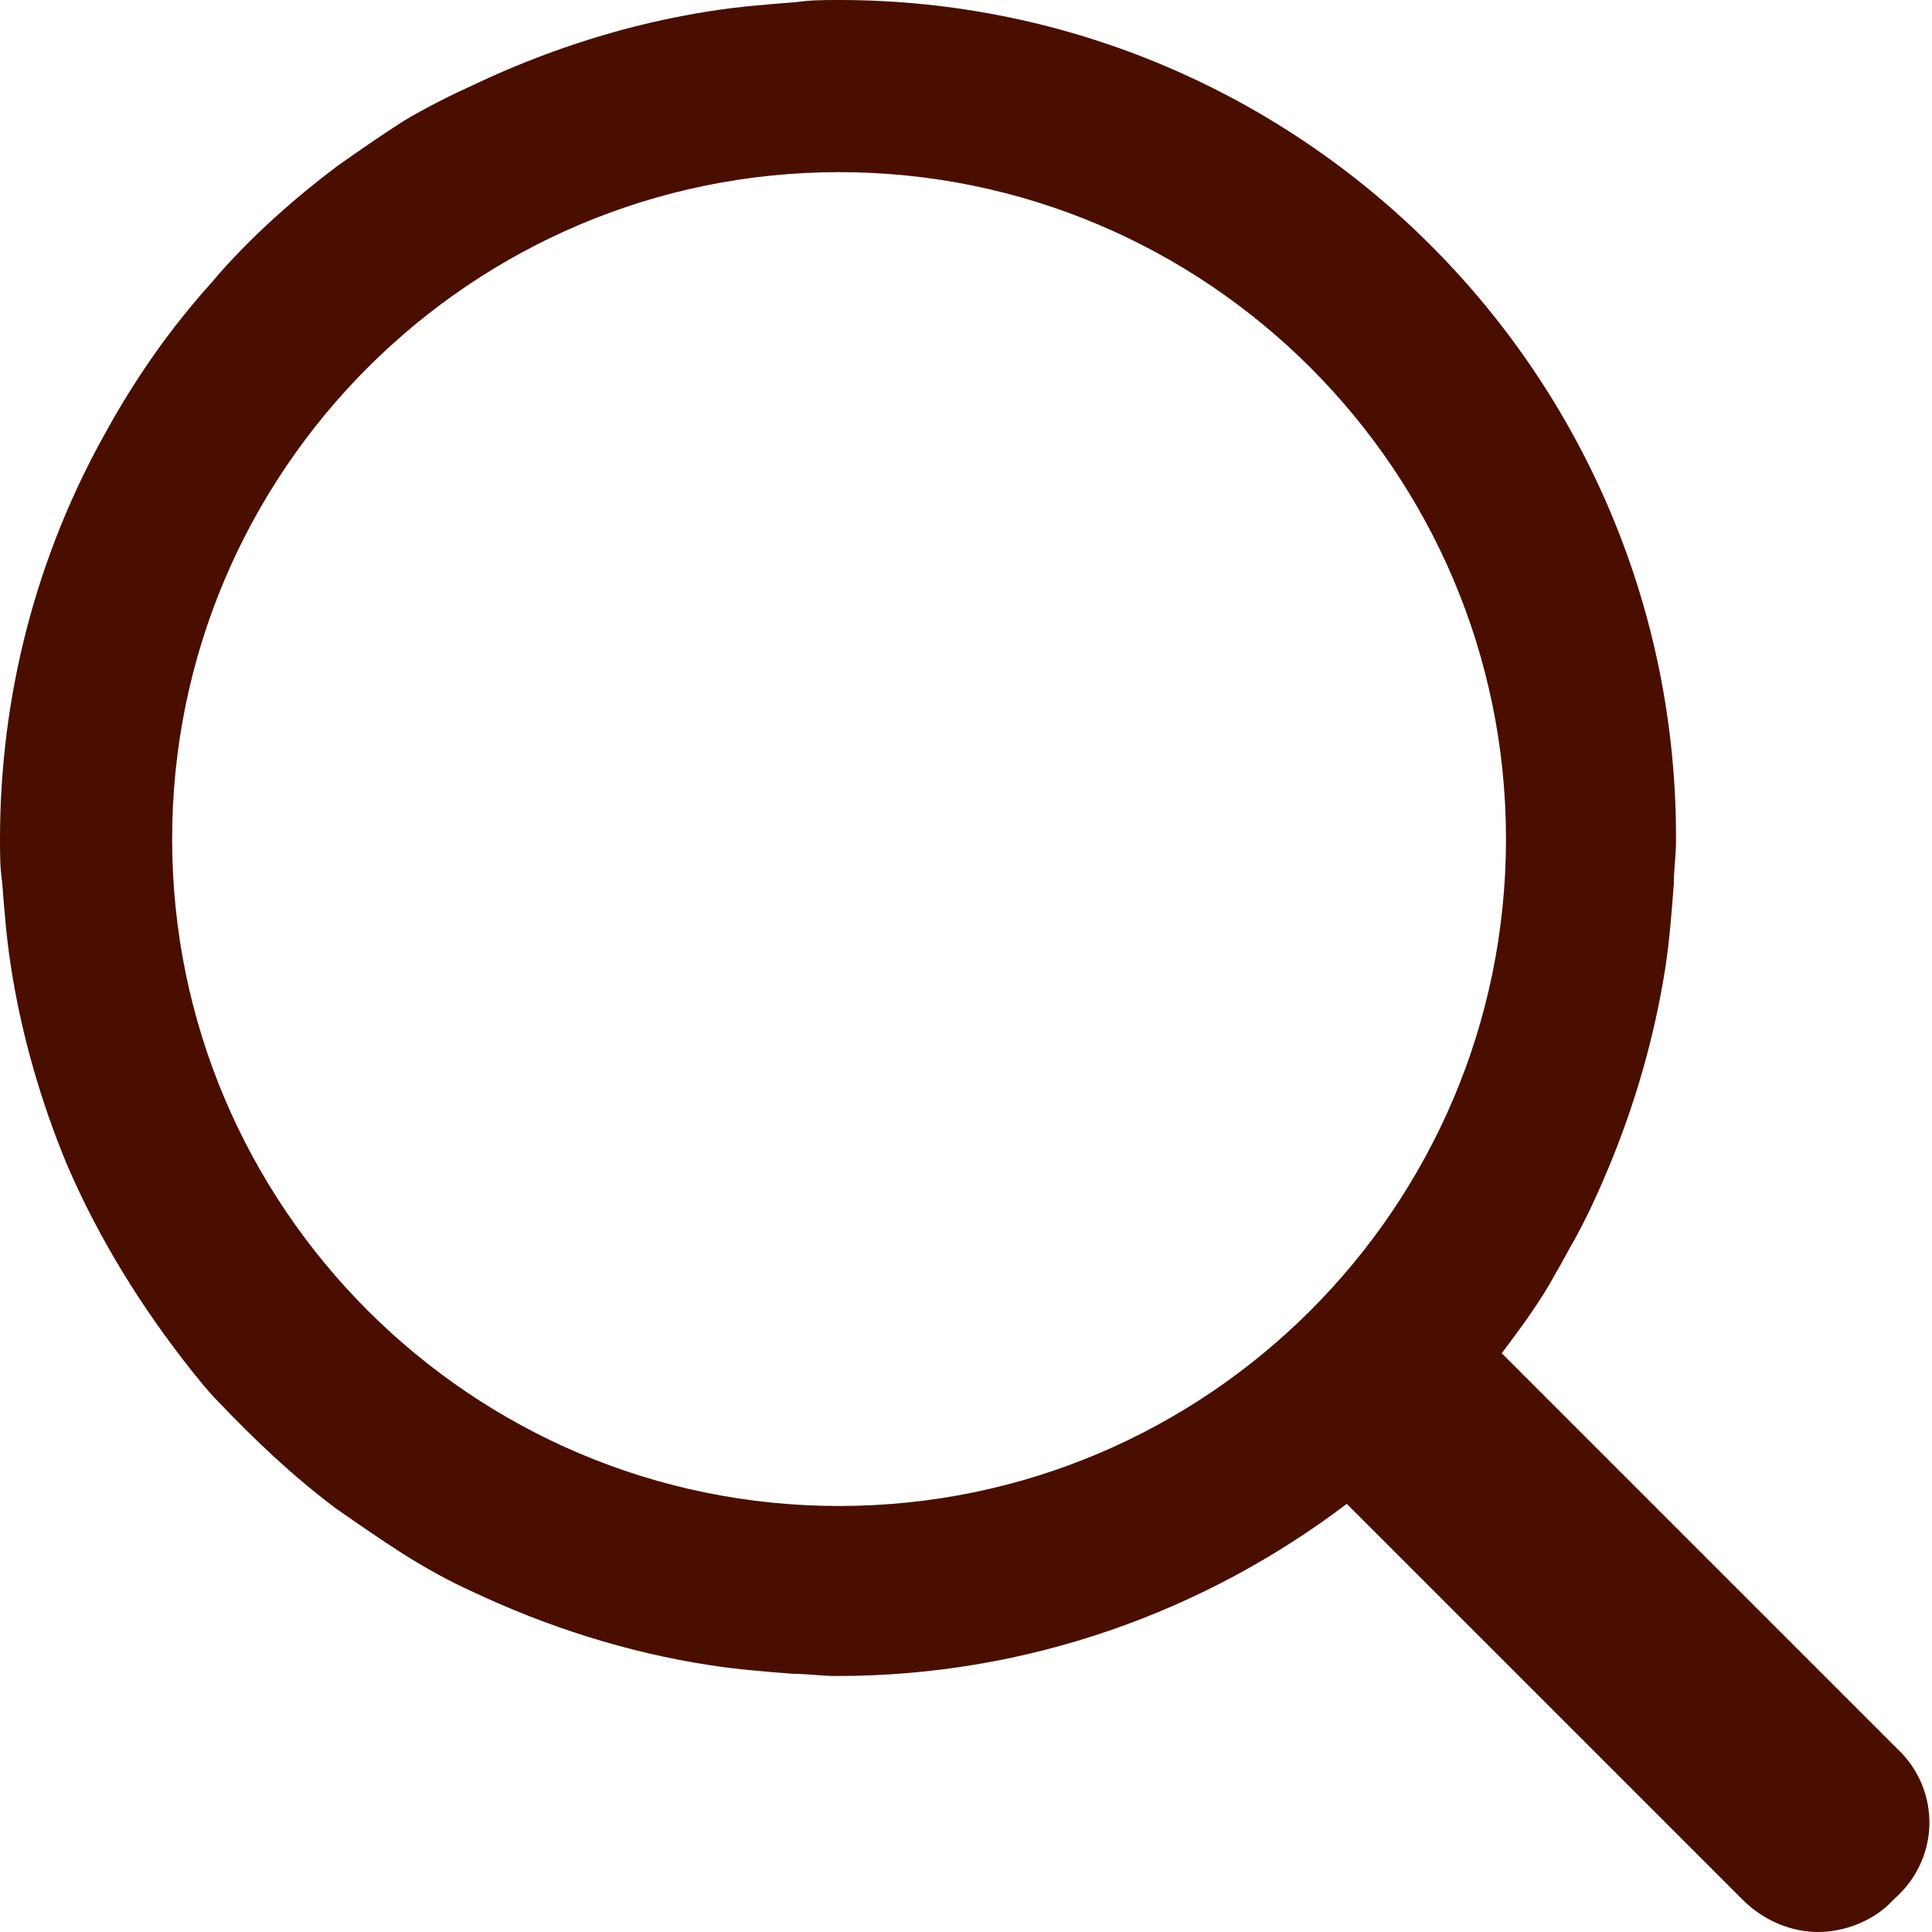
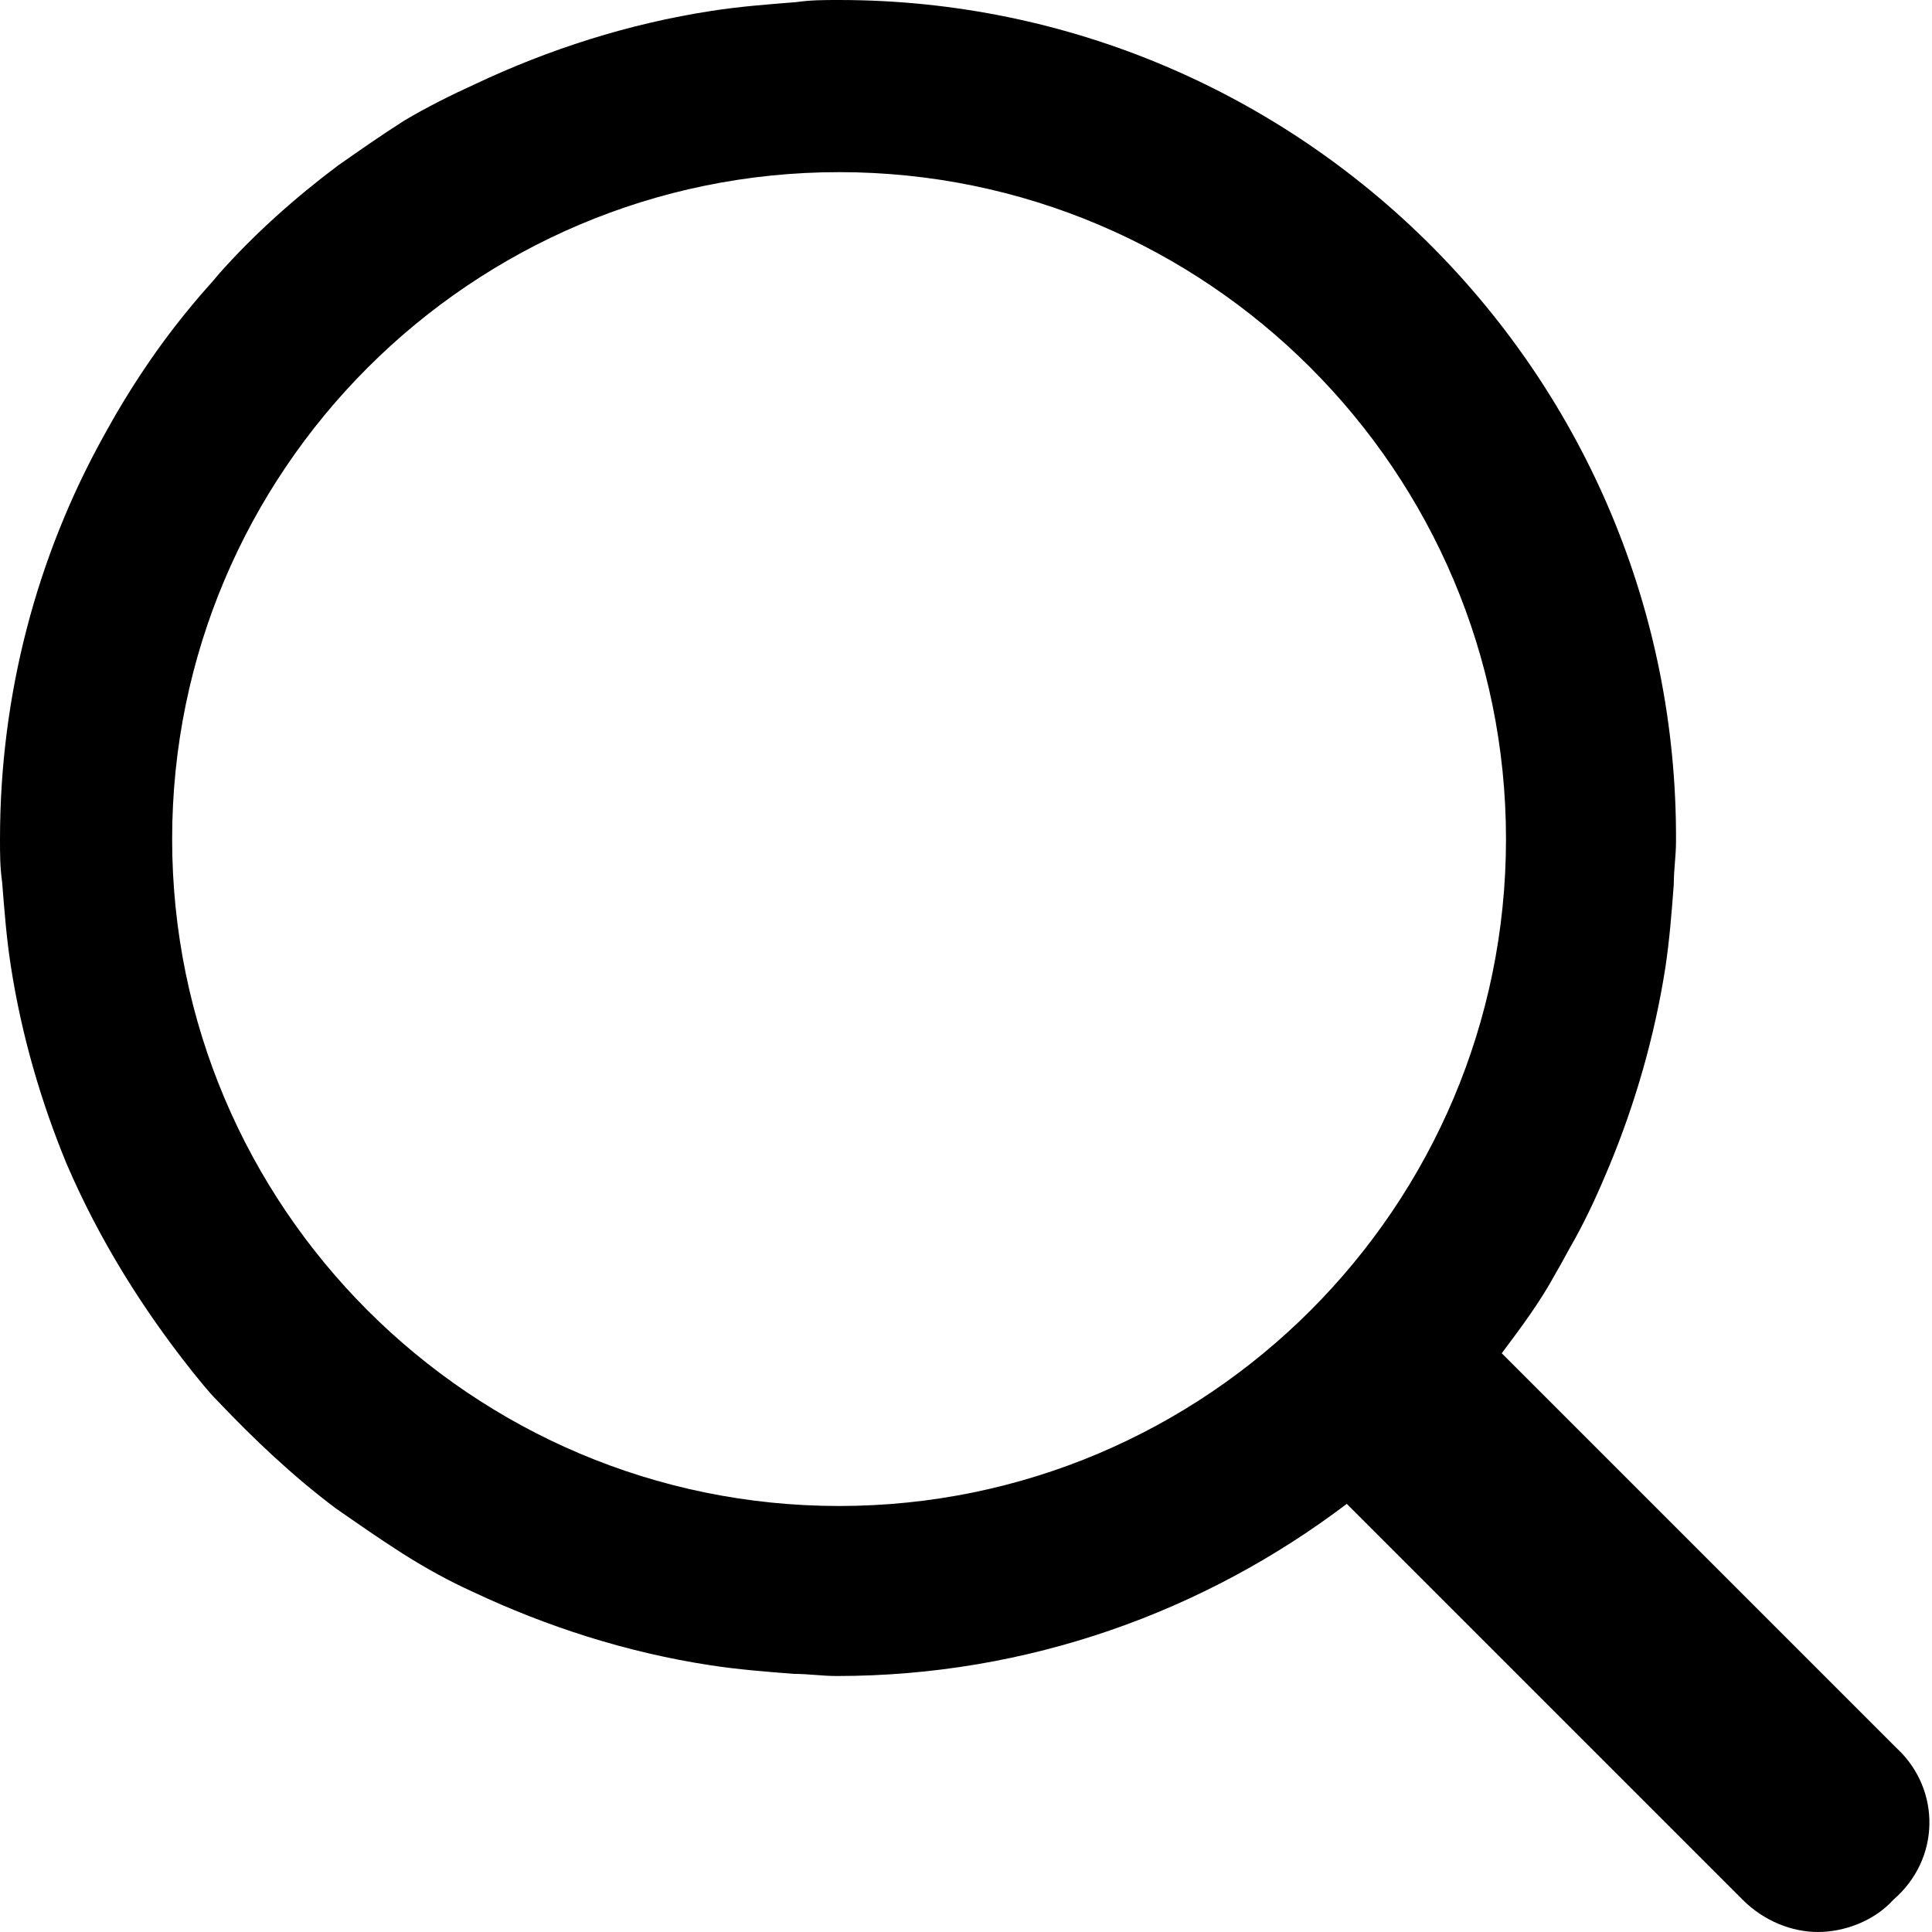
- <svg xmlns="http://www.w3.org/2000/svg" width="20" height="20" fill="none" viewBox="0 0 20 20">
-   <path fill="#490E00" d="M19.644 18.107l-4.098-4.098c.2-.267.4-.535.556-.824.067-.112.134-.245.2-.357.134-.244.246-.49.357-.757.268-.646.468-1.336.58-2.049.044-.29.066-.579.088-.868 0-.156.023-.29.023-.446C17.372 3.898 13.474 0 8.686 0c-.156 0-.29 0-.445.022-.29.023-.58.045-.87.09-.868.133-1.692.4-2.449.757-.245.111-.512.245-.735.378-.245.156-.468.312-.69.468-.446.334-.869.713-1.225 1.114-.09.11-.178.2-.268.311-.356.423-.668.891-.935 1.381C.379 5.768 0 7.194 0 8.686c0 .156 0 .29.022.445.023.29.045.58.09.869.11.713.311 1.403.578 2.049.335.78.78 1.492 1.292 2.138.09.111.178.223.267.312.38.4.78.78 1.225 1.114.223.155.446.311.69.467.246.156.49.29.736.401.757.356 1.581.624 2.45.757.29.045.579.067.868.09.156 0 .29.022.446.022 1.982 0 3.808-.669 5.278-1.782l4.098 4.098c.223.223.512.334.78.334.267 0 .579-.111.78-.334.49-.423.49-1.136.044-1.56zM1.782 8.686c0-3.808 3.096-6.904 6.904-6.904s6.904 3.096 6.904 6.904-3.096 6.904-6.904 6.904-6.904-3.096-6.904-6.904z" />
+ <svg xmlns="http://www.w3.org/2000/svg" width="20" height="20" viewBox="0 0 20 20">
+   <path d="M19.644 18.107l-4.098-4.098c.2-.267.4-.535.556-.824.067-.112.134-.245.2-.357.134-.244.246-.49.357-.757.268-.646.468-1.336.58-2.049.044-.29.066-.579.088-.868 0-.156.023-.29.023-.446C17.372 3.898 13.474 0 8.686 0c-.156 0-.29 0-.445.022-.29.023-.58.045-.87.09-.868.133-1.692.4-2.449.757-.245.111-.512.245-.735.378-.245.156-.468.312-.69.468-.446.334-.869.713-1.225 1.114-.09.11-.178.2-.268.311-.356.423-.668.891-.935 1.381C.379 5.768 0 7.194 0 8.686c0 .156 0 .29.022.445.023.29.045.58.09.869.11.713.311 1.403.578 2.049.335.78.78 1.492 1.292 2.138.09.111.178.223.267.312.38.4.78.78 1.225 1.114.223.155.446.311.69.467.246.156.49.29.736.401.757.356 1.581.624 2.45.757.29.045.579.067.868.09.156 0 .29.022.446.022 1.982 0 3.808-.669 5.278-1.782l4.098 4.098c.223.223.512.334.78.334.267 0 .579-.111.78-.334.49-.423.49-1.136.044-1.56zM1.782 8.686c0-3.808 3.096-6.904 6.904-6.904s6.904 3.096 6.904 6.904-3.096 6.904-6.904 6.904-6.904-3.096-6.904-6.904z" />
</svg>
